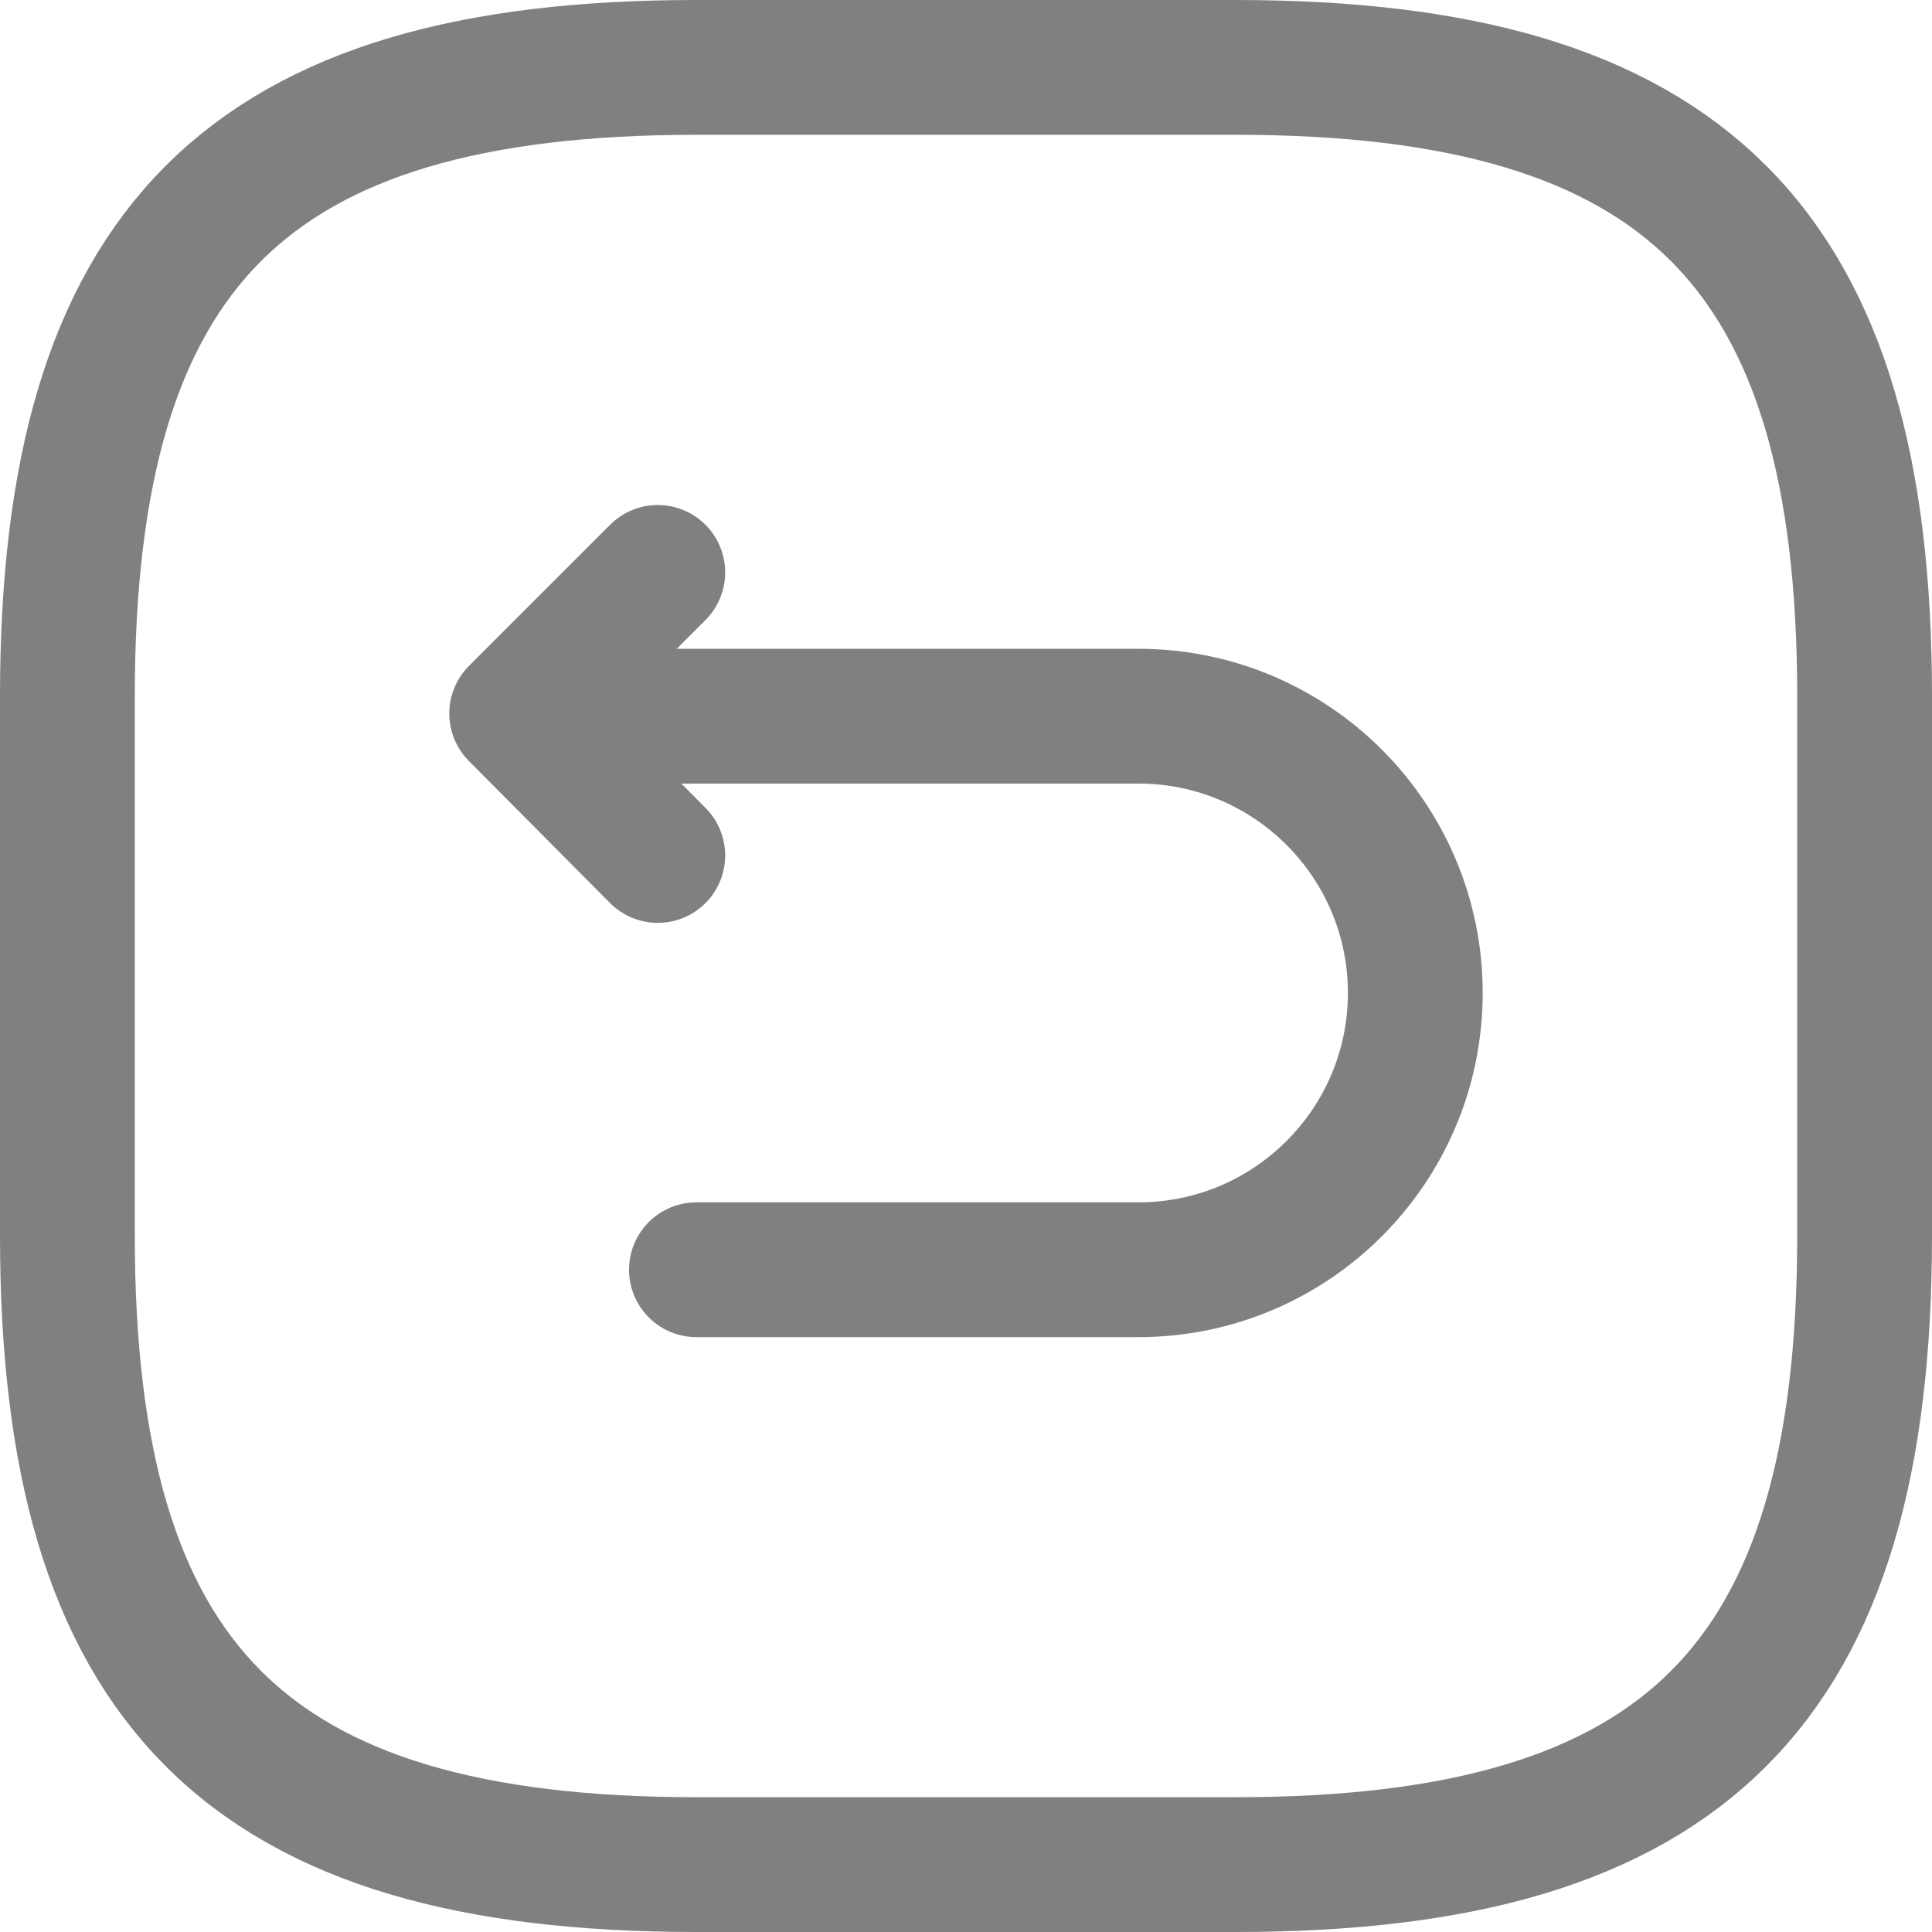
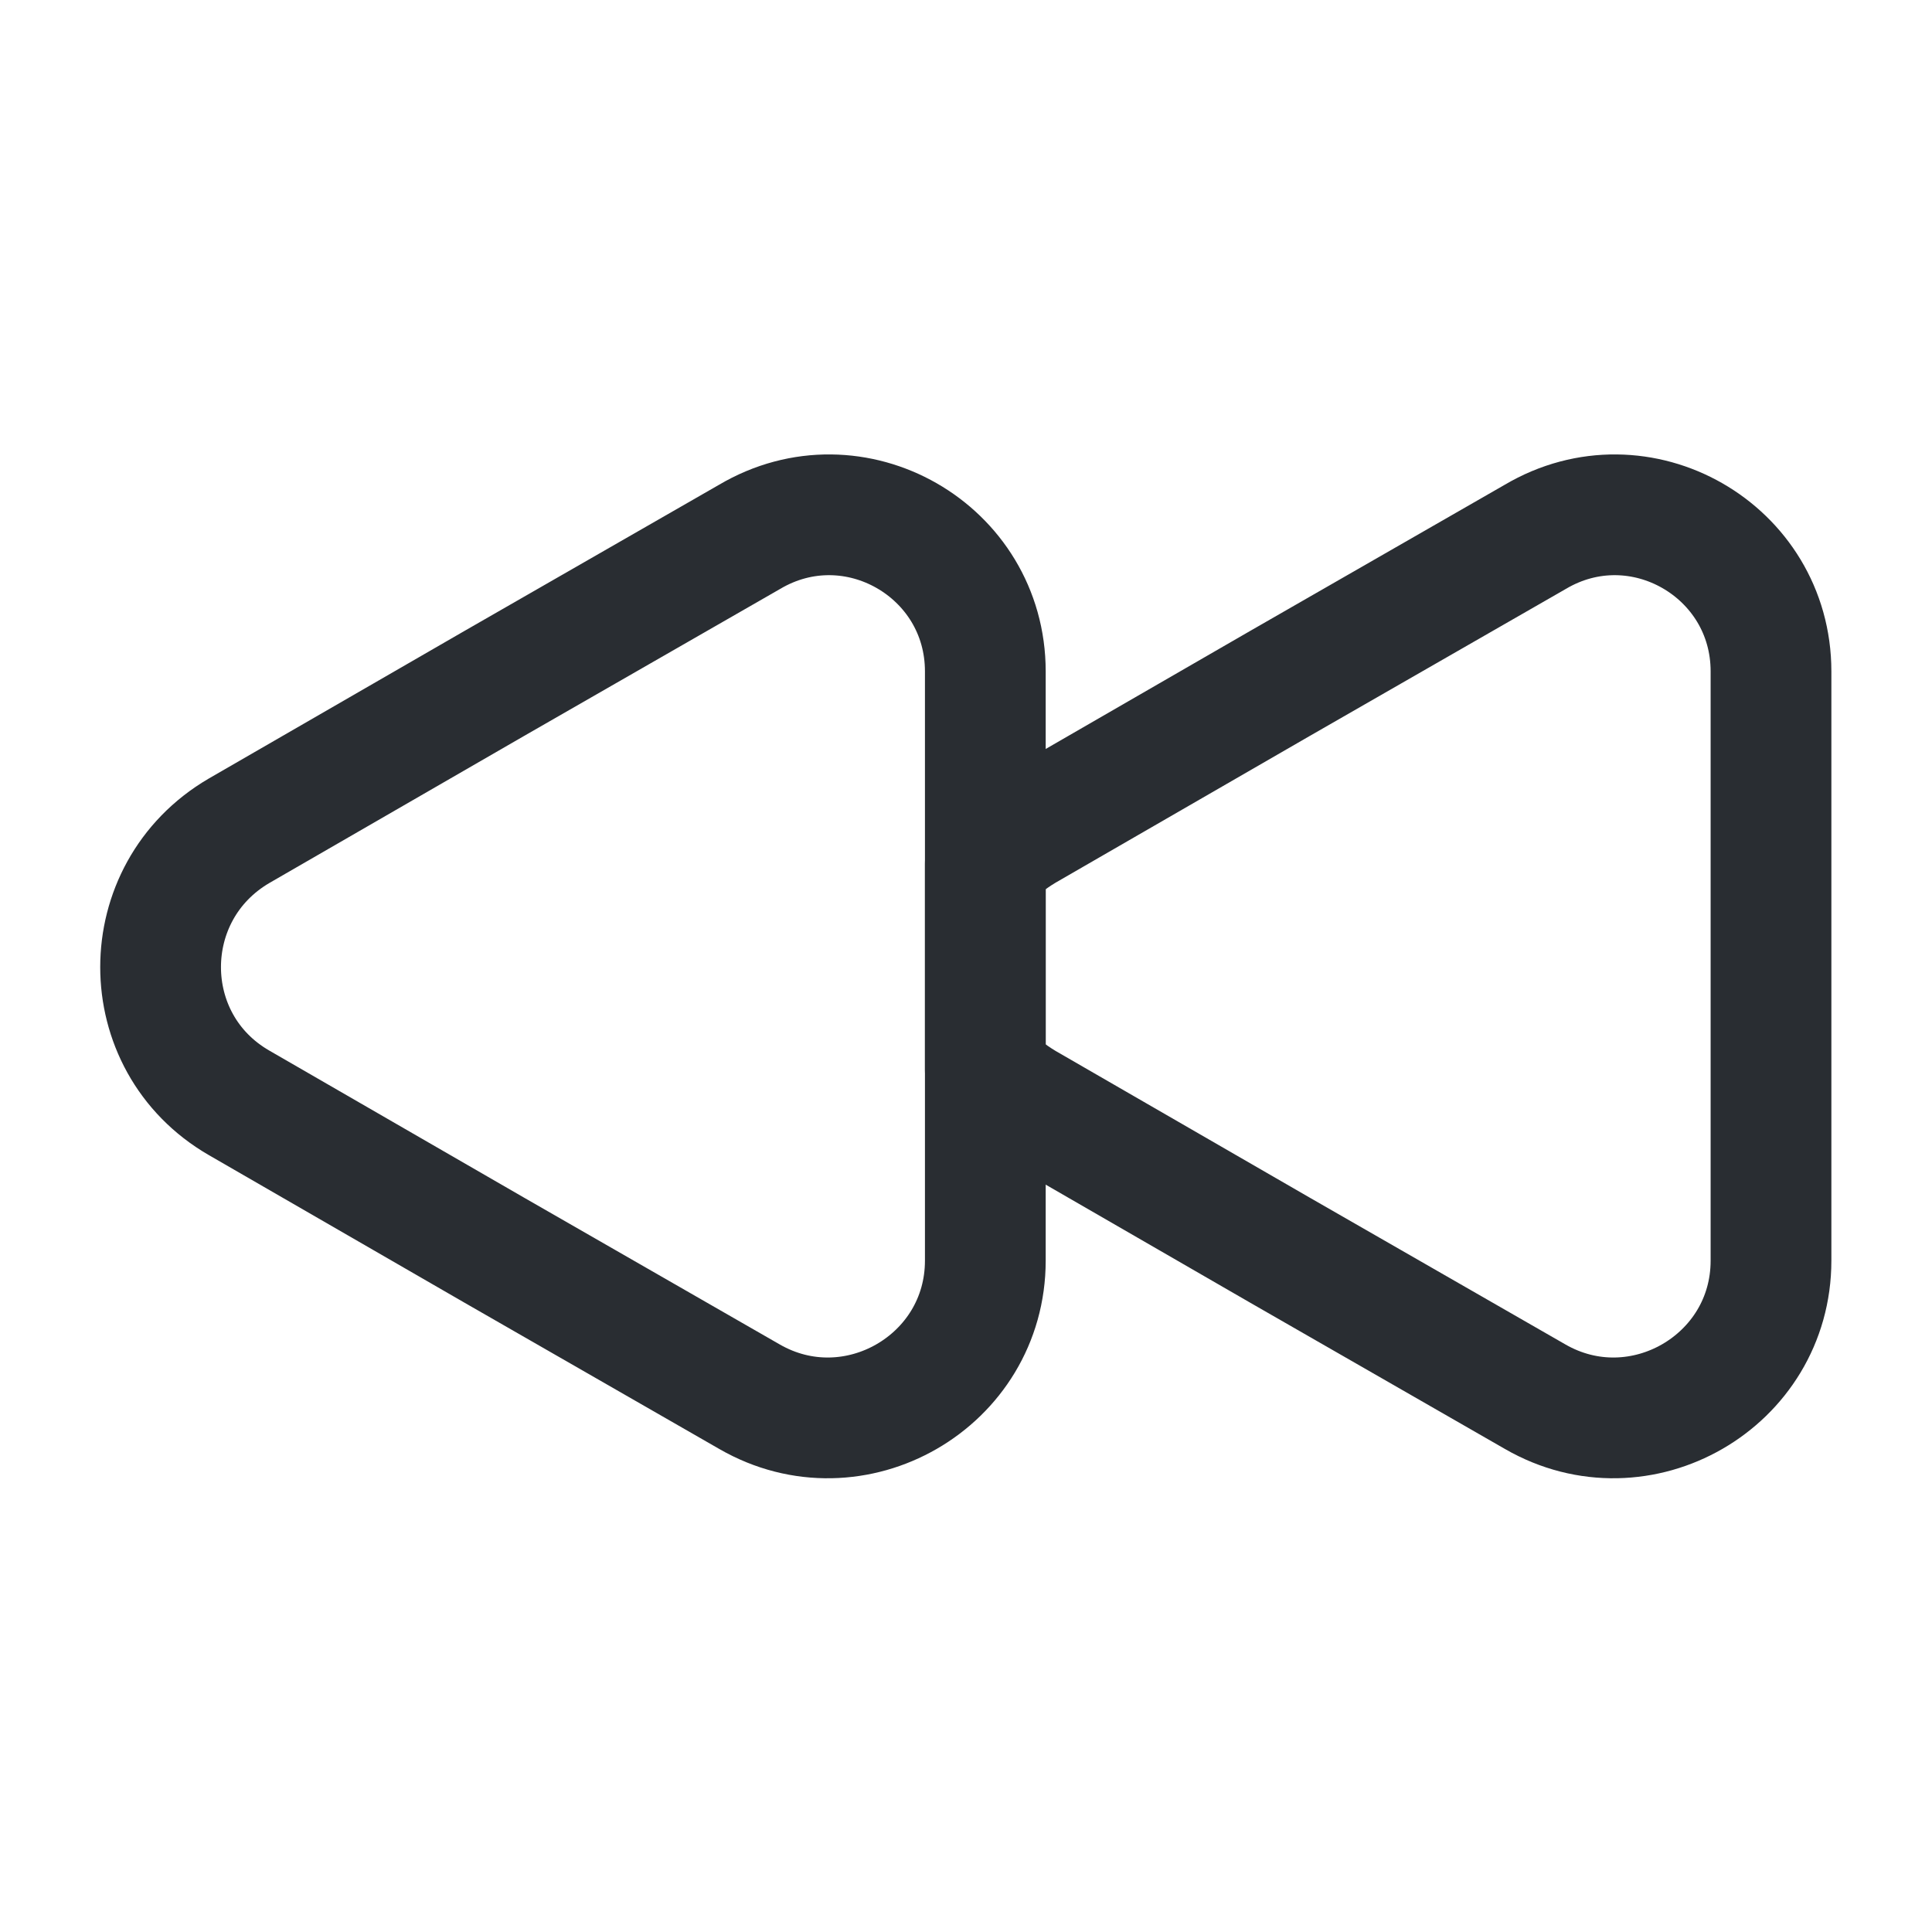
- <svg xmlns="http://www.w3.org/2000/svg" width="800px" height="800px" viewBox="0 0 24 24" fill="none" version="1.1" id="svg3">
-   <defs id="defs3" />
-   <g id="g1" transform="matrix(1.116279,0,0,1.116279,-1.395349,-1.395349)">
-     <path d="m 9,22 h 6 c 5,0 7,-2 7,-7 V 9 C 22,4 20,2 15,2 H 9 C 4,2 2,4 2,9 v 6 c 0,5 2,7 7,7 z" stroke="#292D32" stroke-width="1.5" stroke-linecap="round" stroke-linejoin="round" id="path1" style="stroke:#808080;stroke-opacity:1" />
-     <path d="M 9,15.38 H 13.92 c 1.7,0 3.08,-1.38 3.08,-3.08 0,-1.7 -1.38,-3.08 -3.08,-3.08 H 7.15" stroke="#292D32" stroke-width="1.5" stroke-miterlimit="10" stroke-linecap="round" stroke-linejoin="round" id="path2" style="stroke:#808080;stroke-opacity:1" />
-     <path d="M 8.57,10.77 7,9.19 l 1.57,-1.57" stroke="#292D32" stroke-width="1.5" stroke-linecap="round" stroke-linejoin="round" id="path3" style="stroke:#808080;stroke-opacity:1" />
-   </g>
+ <svg xmlns="http://www.w3.org/2000/svg" width="800px" height="800px" viewBox="0 0 24 24" fill="none">
+   <path d="M22 8.34V15.66C22 17.16 20.37 18.1 19.07 17.35L15.9 15.53L12.73 13.7C12.53 13.58 12.37 13.45 12.24 13.29V10.73C12.37 10.57 12.53 10.44 12.73 10.32L15.9 8.49L19.07 6.67C20.37 5.9 22 6.84 22 8.34Z" stroke="#292D32" stroke-width="1.5" stroke-linecap="round" stroke-linejoin="round" />
+   <path d="M12.24 8.34V15.66C12.24 17.16 10.61 18.1 9.31 17.35L6.14 15.53L2.97 13.7C1.67 12.95 1.67 11.08 2.97 10.32L6.14 8.49L9.31 6.67C10.61 5.9 12.24 6.84 12.24 8.34Z" stroke="#292D32" stroke-width="1.5" stroke-linecap="round" stroke-linejoin="round" />
</svg>
